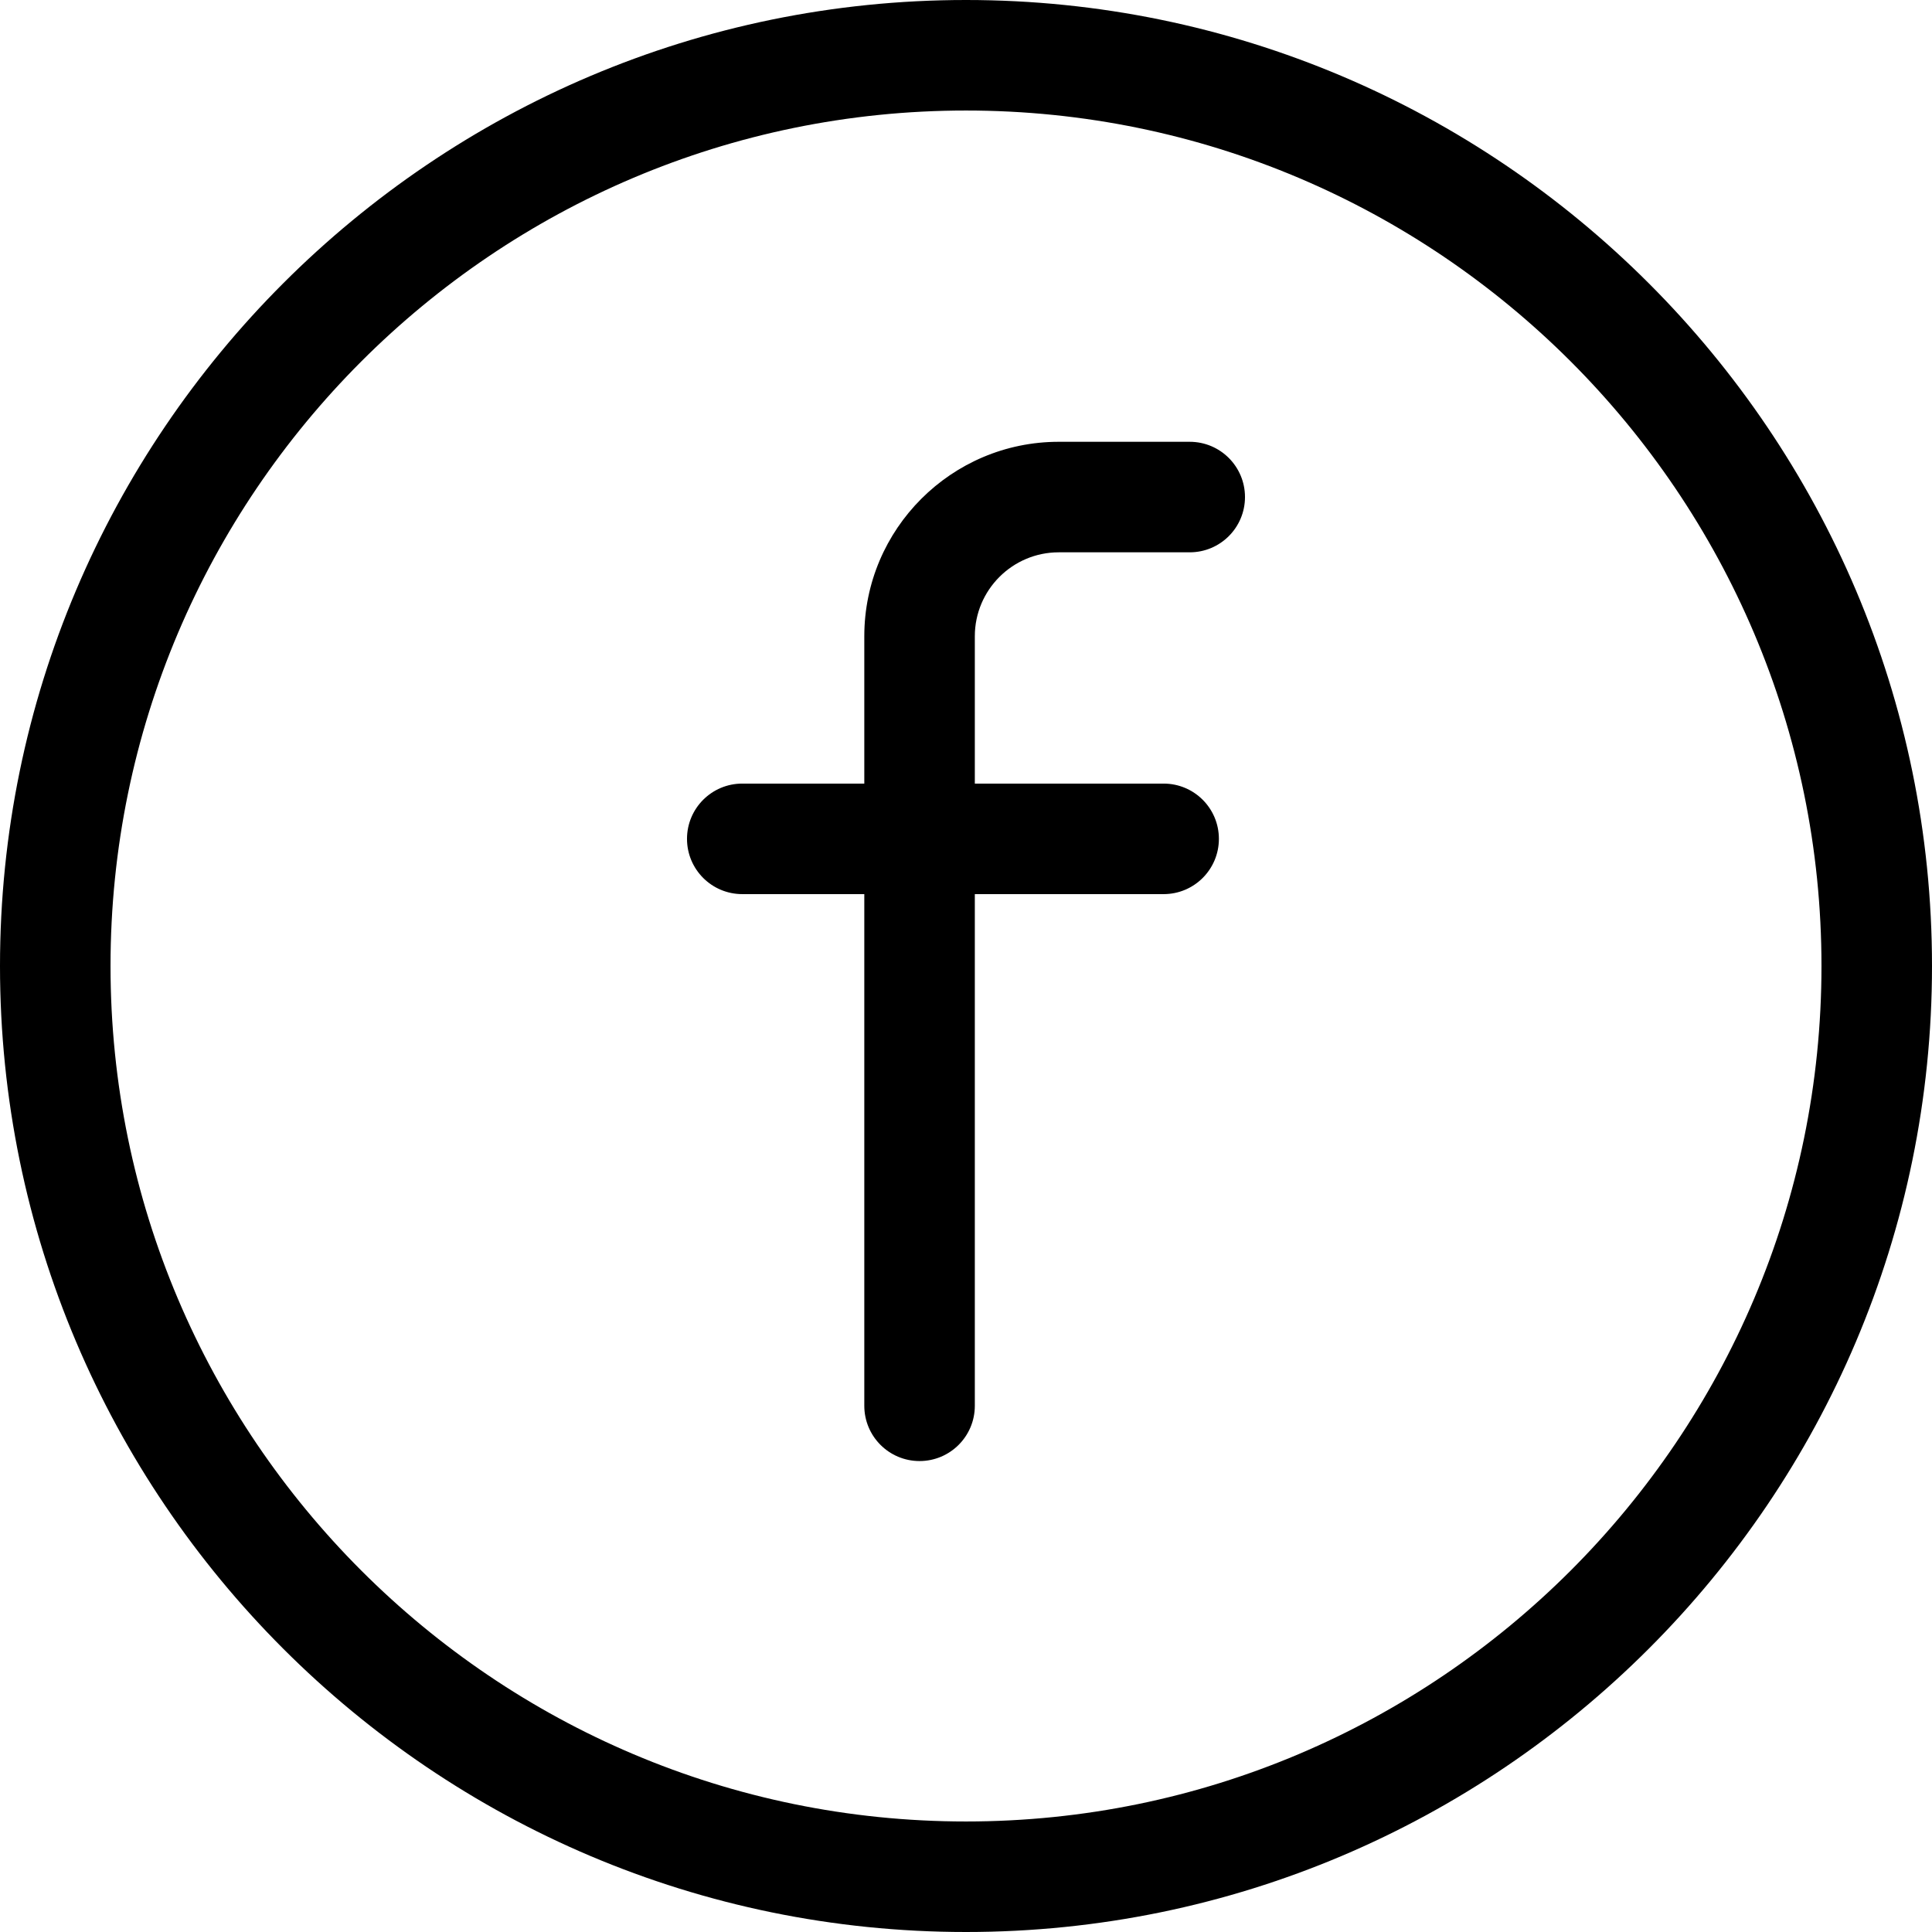
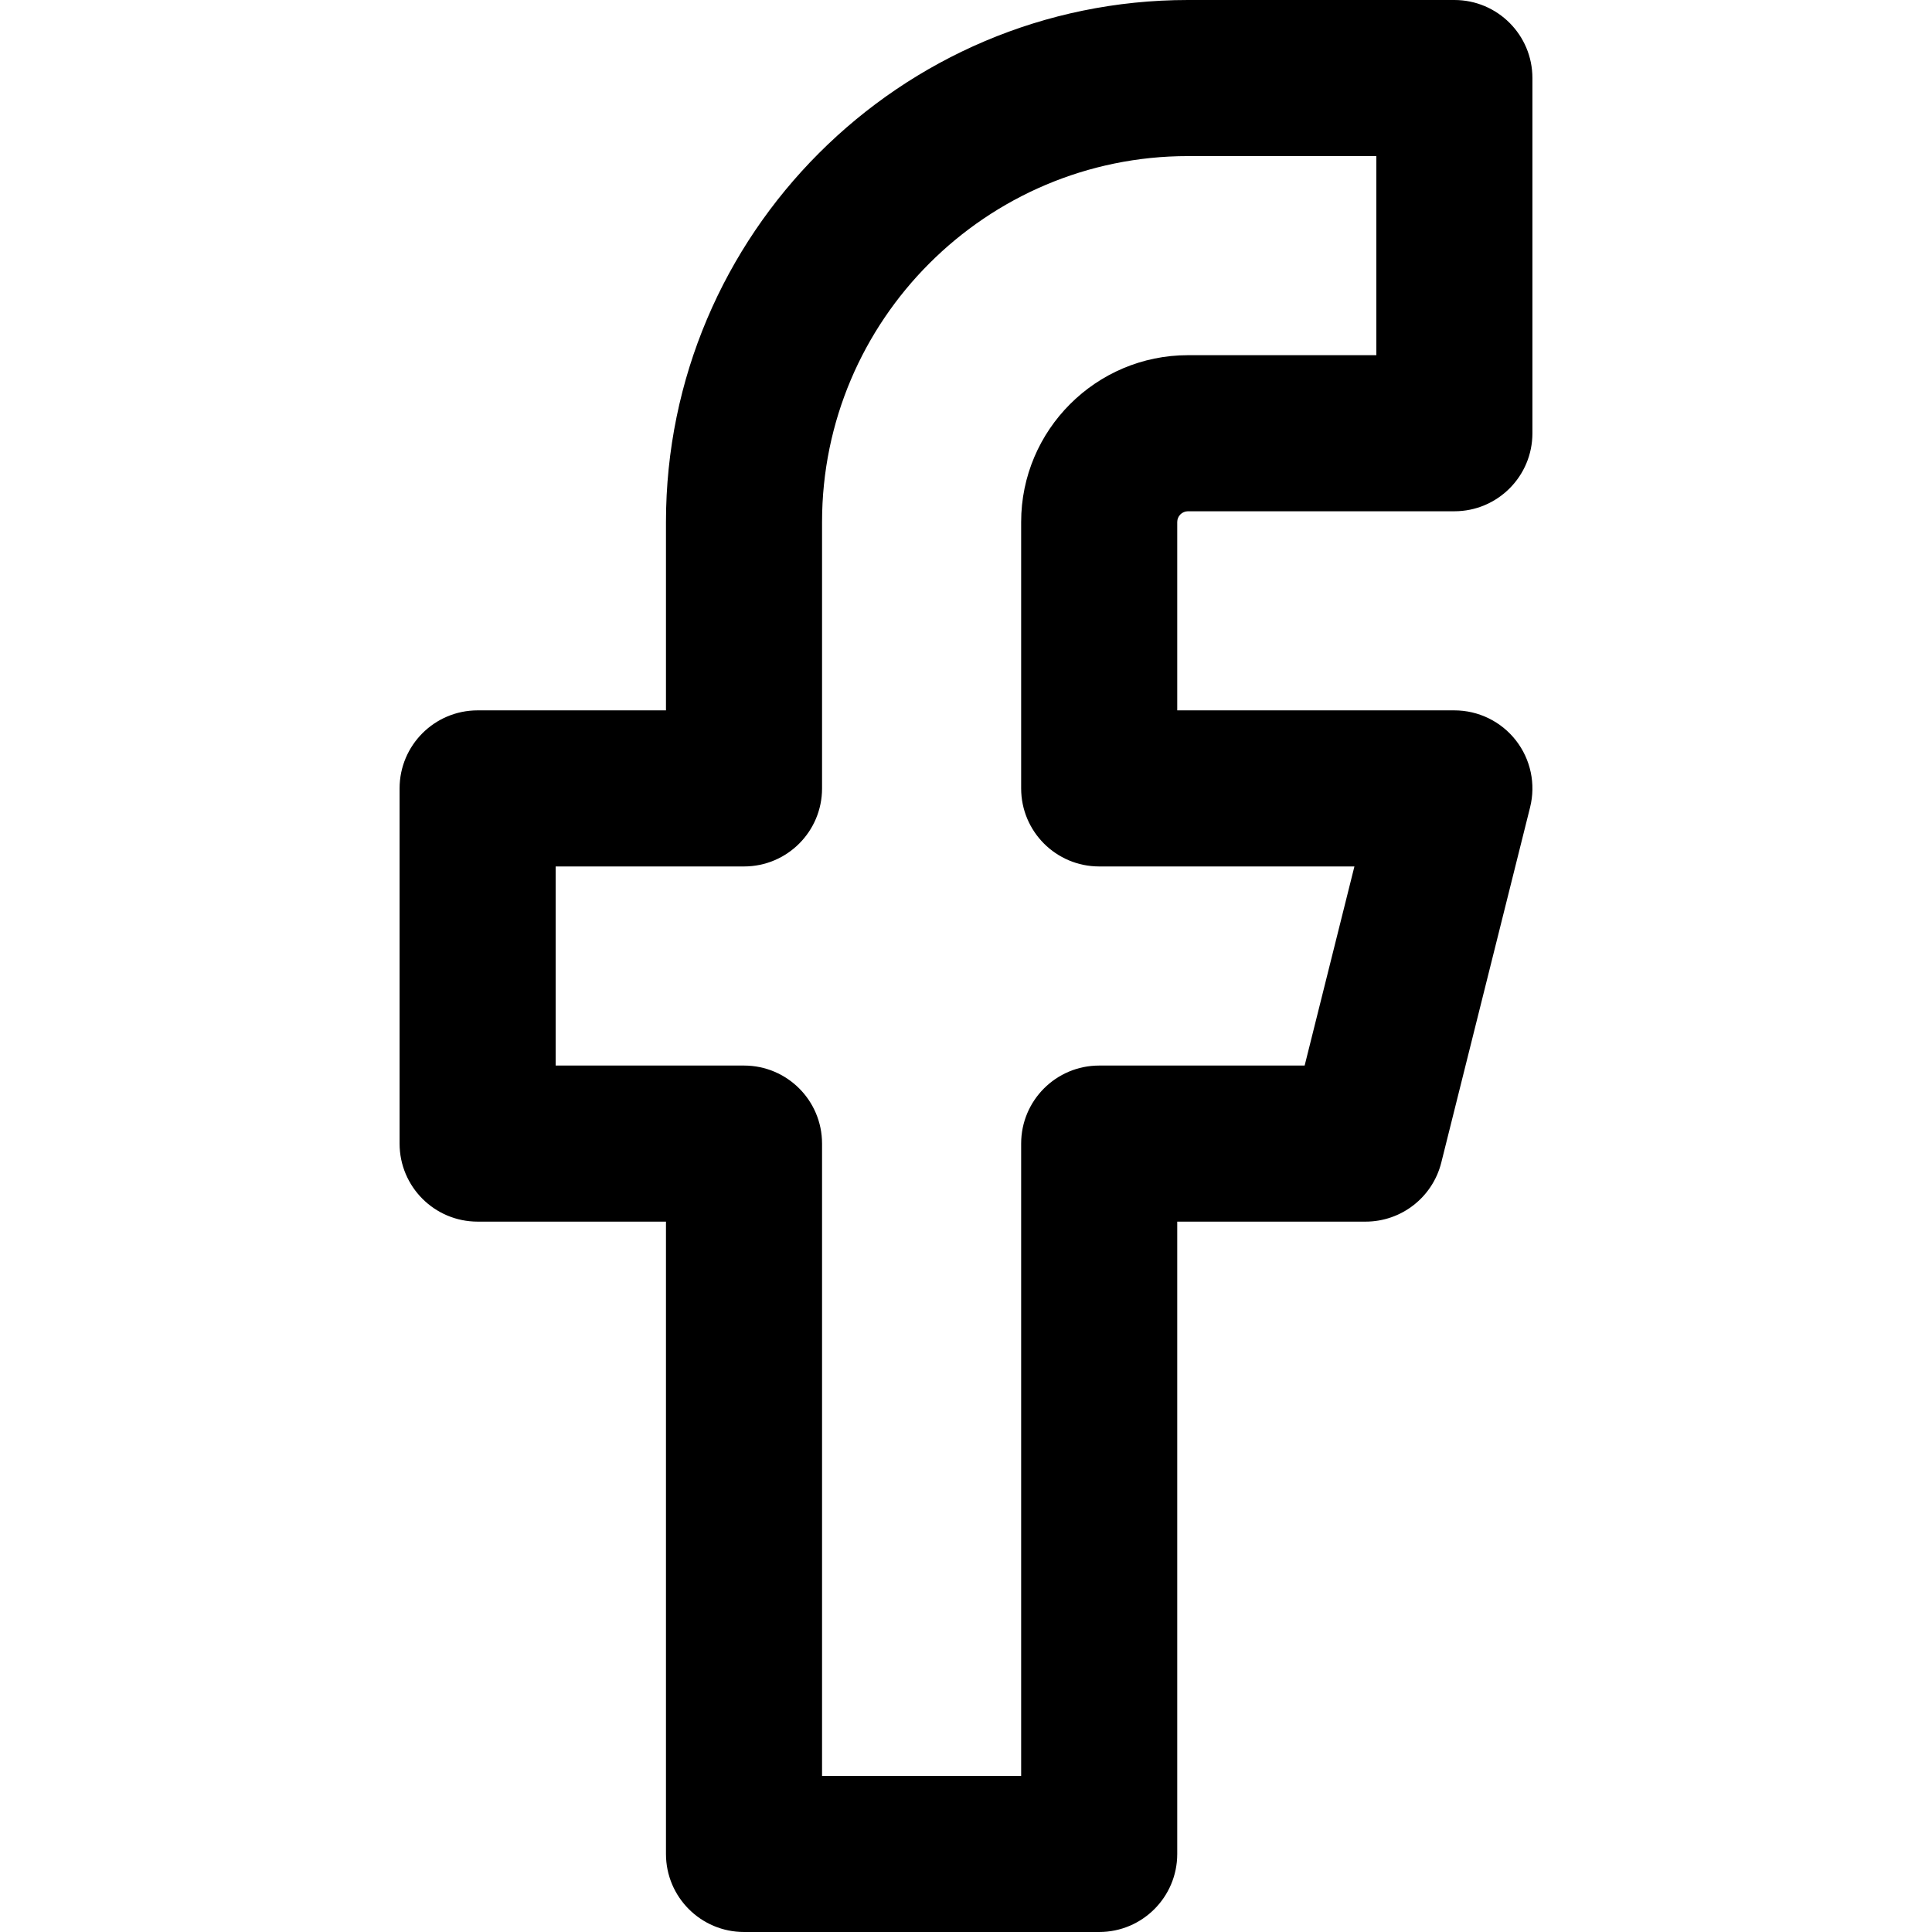
- <svg xmlns="http://www.w3.org/2000/svg" version="1.1" id="Capa_1" x="0px" y="0px" viewBox="0 0 314.652 314.652" style="enable-background:new 0 0 314.652 314.652;" xml:space="preserve">
+ <svg xmlns="http://www.w3.org/2000/svg" version="1.1" id="Layer_1" x="0px" y="0px" viewBox="0 0 512 512" style="enable-background:new 0 0 512 512;" xml:space="preserve">
  <g>
-     <path d="M157.326,0C70.576,0,0,70.576,0,157.326s70.576,157.326,157.326,157.326s157.326-70.576,157.326-157.326   S244.076,0,157.326,0z M157.326,296.652C80.501,296.652,18,234.15,18,157.326S80.501,18,157.326,18s139.326,62.502,139.326,139.326   S234.151,296.652,157.326,296.652z" />
-     <path d="M193.764,71.952H172.43c-17.461,0-31.667,14.206-31.667,31.667v24h-19.875c-4.971,0-9,4.029-9,9s4.029,9,9,9h19.875v83.333   c0,4.971,4.029,9,9,9s9-4.029,9-9v-83.333h30.75c4.971,0,9-4.029,9-9s-4.029-9-9-9h-30.75v-24c0-7.536,6.131-13.667,13.667-13.667   h21.333c4.971,0,9-4.029,9-9S198.734,71.952,193.764,71.952z" />
+     <g>
+       <path d="M314.829,135.492h70.595c11.423,0,20.682-9.26,20.682-20.682V20.682C406.107,9.26,396.848,0,385.425,0h-70.595    c-76.282,0-138.341,62.06-138.341,138.341v49.913h-49.913c-11.422,0-20.682,9.26-20.682,20.682v94.127    c0,11.423,9.26,20.682,20.682,20.682h49.913v167.572c0,11.423,9.26,20.682,20.682,20.682h94.127    c11.423,0,20.682-9.259,20.682-20.682V323.746h49.913c9.49,0,17.763-6.458,20.065-15.666l23.532-94.127    c1.544-6.179,0.156-12.725-3.763-17.744c-3.919-5.02-9.932-7.954-16.301-7.954H311.98v-49.913    C311.98,136.77,313.258,135.492,314.829,135.492z M291.298,229.619h67.637l-13.191,52.763h-54.447    c-11.423,0-20.682,9.259-20.682,20.682v167.572h-52.763V303.064c0-11.423-9.26-20.682-20.682-20.682h-49.913v-52.763h49.913    c11.422,0,20.682-9.26,20.682-20.682v-70.595c0-53.473,43.503-96.977,96.977-96.977h49.913v52.763h-49.913    c-24.38,0-44.214,19.835-44.214,44.214v70.595C270.615,220.359,279.875,229.619,291.298,229.619z" />
+     </g>
  </g>
  <g>
</g>
  <g>
</g>
  <g>
</g>
  <g>
</g>
  <g>
</g>
  <g>
</g>
  <g>
</g>
  <g>
</g>
  <g>
</g>
  <g>
</g>
  <g>
</g>
  <g>
</g>
  <g>
</g>
  <g>
</g>
  <g>
</g>
</svg>
